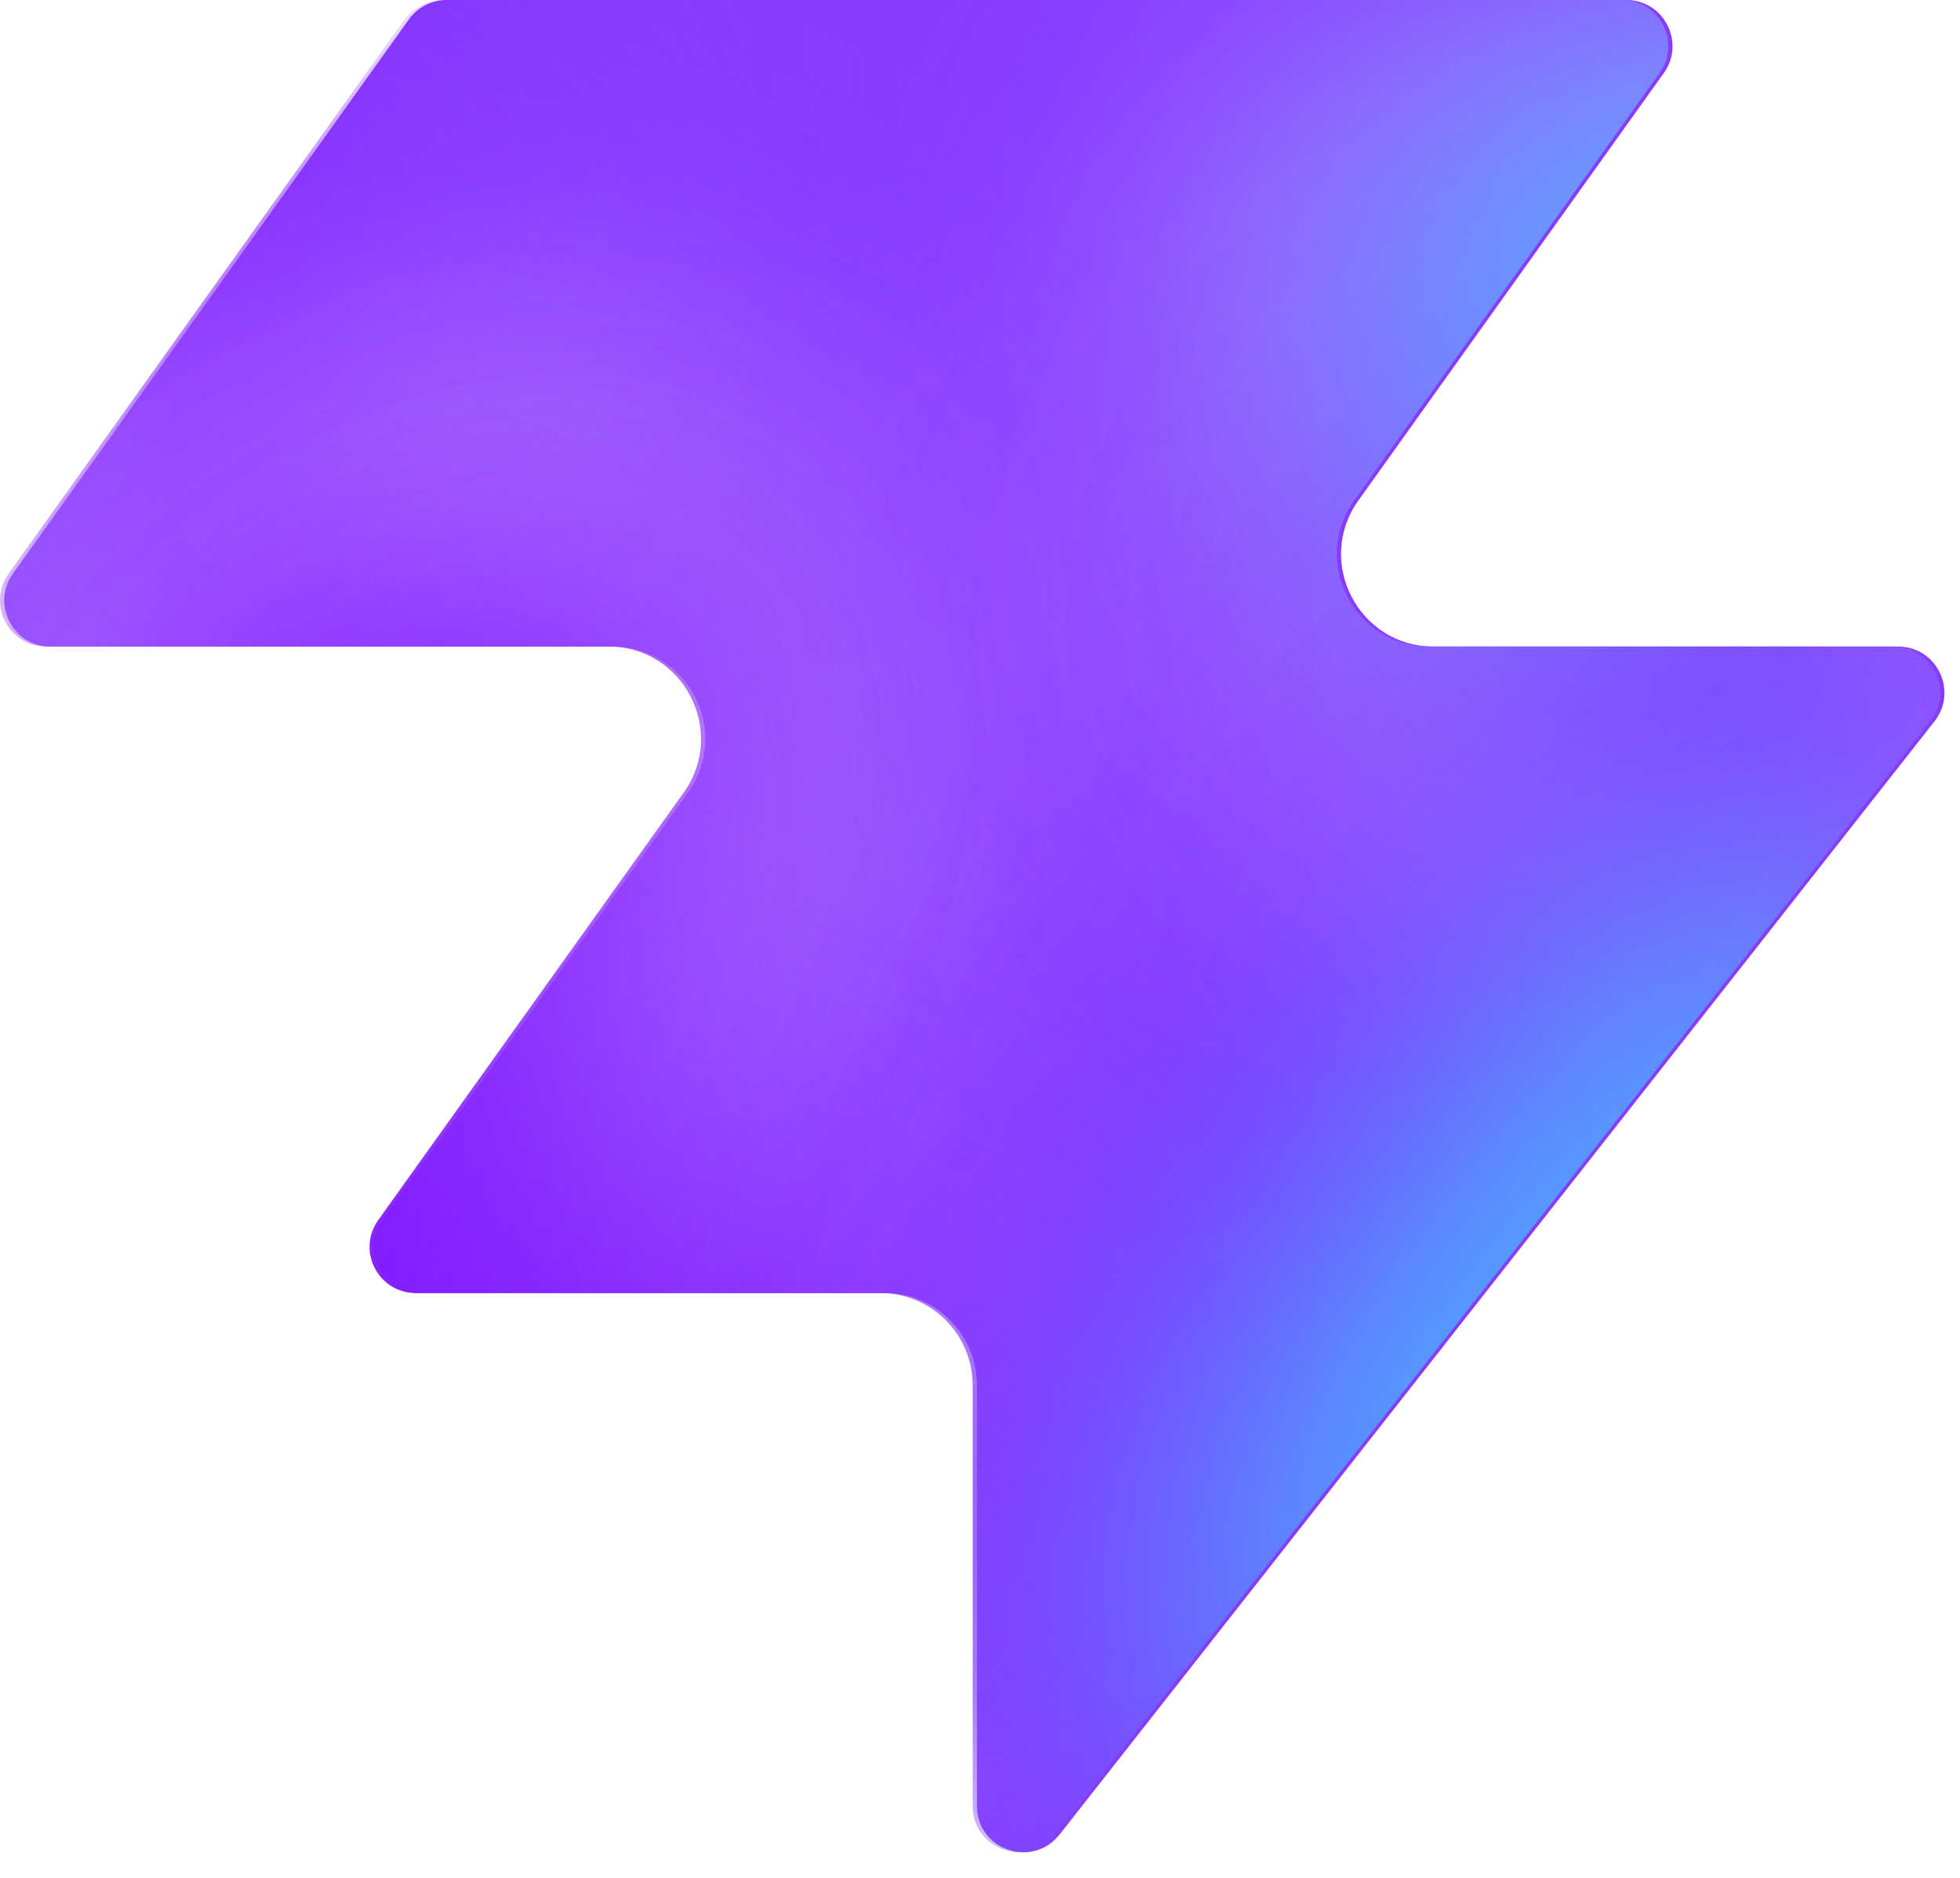
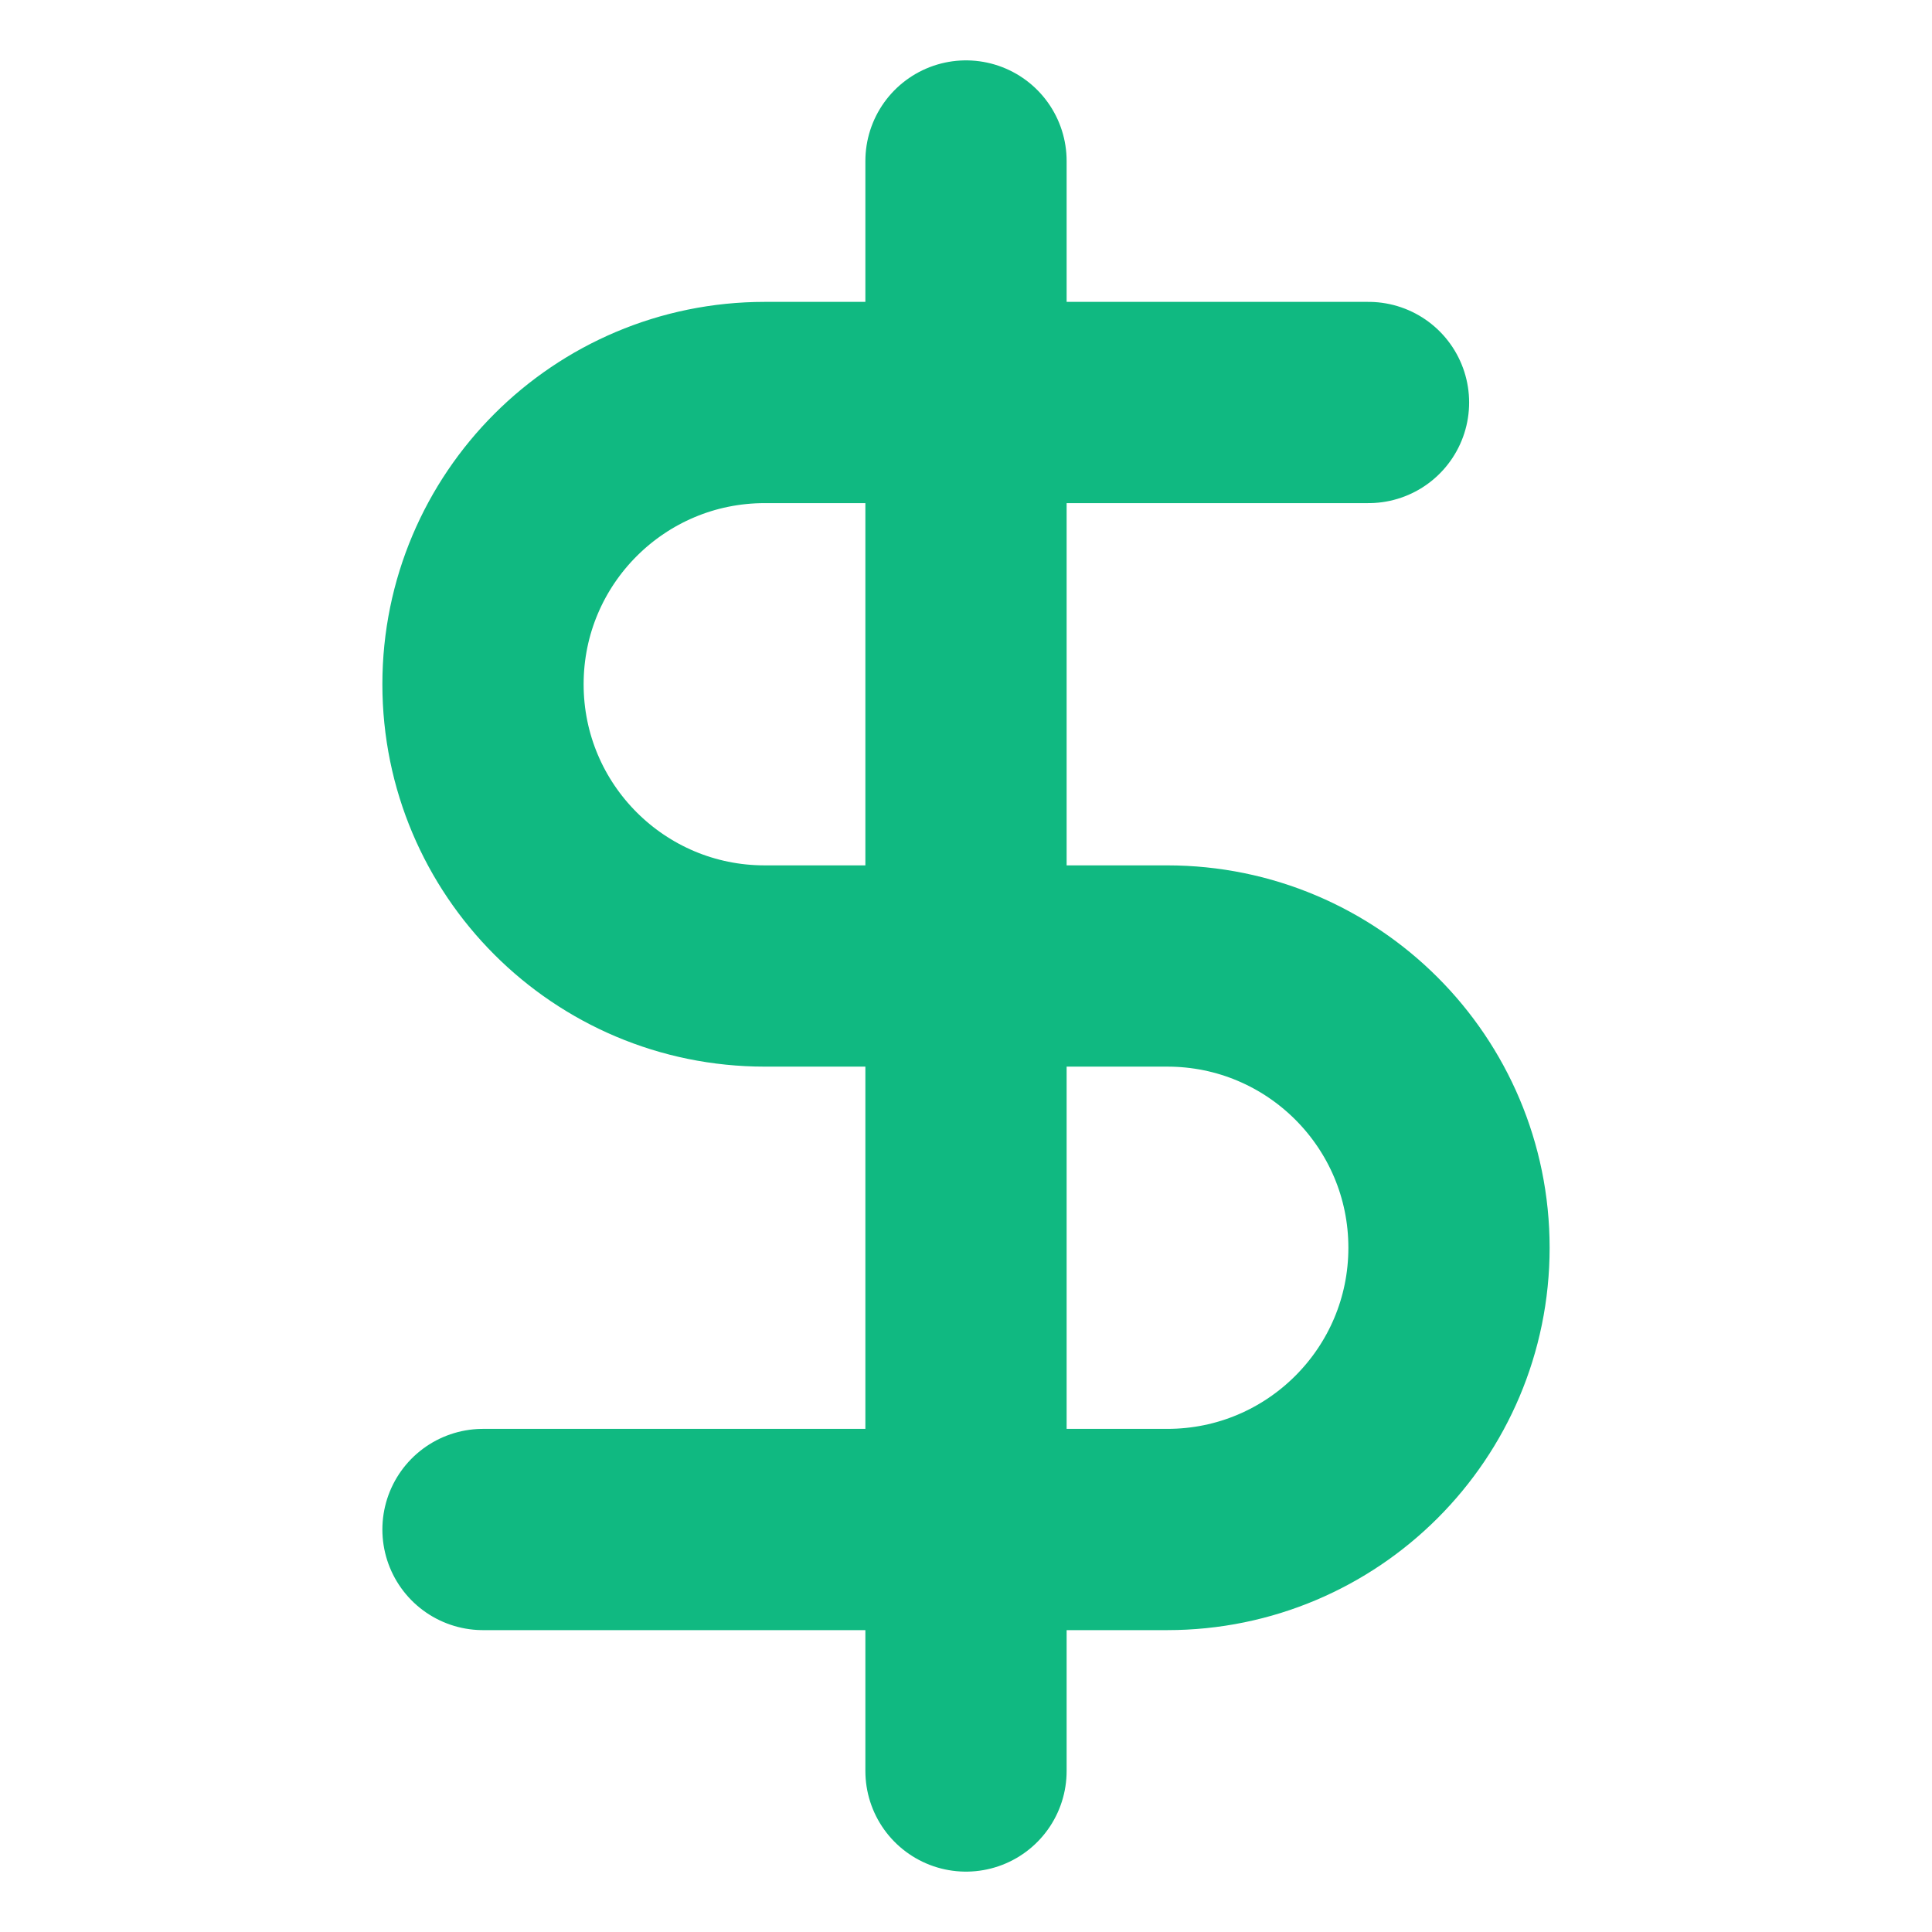
- <svg xmlns="http://www.w3.org/2000/svg" width="48" height="46" fill="none" viewBox="0 0 48 46">
-   <path fill="#863bff" d="M25.946 44.938c-.664.845-2.021.375-2.021-.698V33.937a2.26 2.26 0 0 0-2.262-2.262H10.287c-.92 0-1.456-1.04-.92-1.788l7.48-10.471c1.07-1.497 0-3.578-1.842-3.578H1.237c-.92 0-1.456-1.04-.92-1.788L10.013.474c.214-.297.556-.474.92-.474h28.894c.92 0 1.456 1.04.92 1.788l-7.48 10.471c-1.07 1.498 0 3.579 1.842 3.579h11.377c.943 0 1.473 1.088.89 1.83L25.947 44.94z" style="fill:#863bff;fill:color(display-p3 .525 .23 1);fill-opacity:1" />
-   <mask id="a" width="48" height="46" x="0" y="0" maskUnits="userSpaceOnUse" style="mask-type:alpha">
-     <path fill="#000" d="M25.842 44.938c-.664.844-2.021.375-2.021-.698V33.937a2.26 2.26 0 0 0-2.262-2.262H10.183c-.92 0-1.456-1.04-.92-1.788l7.48-10.471c1.07-1.498 0-3.579-1.842-3.579H1.133c-.92 0-1.456-1.04-.92-1.787L9.91.473c.214-.297.556-.474.92-.474h28.894c.92 0 1.456 1.04.92 1.788l-7.48 10.471c-1.07 1.498 0 3.578 1.842 3.578h11.377c.943 0 1.473 1.088.89 1.832L25.843 44.94z" style="fill:#000;fill-opacity:1" />
-   </mask>
-   <g mask="url(#a)">
-     <g filter="url(#b)">
-       <ellipse cx="5.508" cy="14.704" fill="#ede6ff" rx="5.508" ry="14.704" style="fill:#ede6ff;fill:color(display-p3 .927 .903 1);fill-opacity:1" transform="matrix(.00324 1 1 -.00324 -4.47 31.516)" />
-     </g>
-     <g filter="url(#c)">
-       <ellipse cx="10.399" cy="29.851" fill="#ede6ff" rx="10.399" ry="29.851" style="fill:#ede6ff;fill:color(display-p3 .927 .903 1);fill-opacity:1" transform="matrix(.00324 1 1 -.00324 -39.328 7.883)" />
-     </g>
-     <g filter="url(#d)">
-       <ellipse cx="5.508" cy="30.487" fill="#7e14ff" rx="5.508" ry="30.487" style="fill:#7e14ff;fill:color(display-p3 .492 .077 1);fill-opacity:1" transform="rotate(89.814 -25.913 -14.639)scale(1 -1)" />
-     </g>
-     <g filter="url(#e)">
-       <ellipse cx="5.508" cy="30.599" fill="#7e14ff" rx="5.508" ry="30.599" style="fill:#7e14ff;fill:color(display-p3 .492 .077 1);fill-opacity:1" transform="rotate(89.814 -32.644 -3.334)scale(1 -1)" />
-     </g>
-     <g filter="url(#f)">
-       <ellipse cx="5.508" cy="30.599" fill="#7e14ff" rx="5.508" ry="30.599" style="fill:#7e14ff;fill:color(display-p3 .492 .077 1);fill-opacity:1" transform="matrix(.00324 1 1 -.00324 -34.34 30.47)" />
-     </g>
-     <g filter="url(#g)">
-       <ellipse cx="14.072" cy="22.078" fill="#ede6ff" rx="14.072" ry="22.078" style="fill:#ede6ff;fill:color(display-p3 .927 .903 1);fill-opacity:1" transform="rotate(93.35 24.506 48.493)scale(-1 1)" />
-     </g>
-     <g filter="url(#h)">
-       <ellipse cx="3.47" cy="21.501" fill="#7e14ff" rx="3.47" ry="21.501" style="fill:#7e14ff;fill:color(display-p3 .492 .077 1);fill-opacity:1" transform="rotate(89.009 28.708 47.59)scale(-1 1)" />
-     </g>
-     <g filter="url(#i)">
-       <ellipse cx="3.47" cy="21.501" fill="#7e14ff" rx="3.47" ry="21.501" style="fill:#7e14ff;fill:color(display-p3 .492 .077 1);fill-opacity:1" transform="rotate(89.009 28.708 47.59)scale(-1 1)" />
-     </g>
-     <g filter="url(#j)">
-       <ellipse cx=".387" cy="8.972" fill="#7e14ff" rx="4.407" ry="29.108" style="fill:#7e14ff;fill:color(display-p3 .492 .077 1);fill-opacity:1" transform="rotate(39.51 .387 8.972)" />
-     </g>
-     <g filter="url(#k)">
-       <ellipse cx="47.523" cy="-6.092" fill="#7e14ff" rx="4.407" ry="29.108" style="fill:#7e14ff;fill:color(display-p3 .492 .077 1);fill-opacity:1" transform="rotate(37.892 47.523 -6.092)" />
-     </g>
-     <g filter="url(#l)">
-       <ellipse cx="41.412" cy="6.333" fill="#47bfff" rx="5.971" ry="9.665" style="fill:#47bfff;fill:color(display-p3 .28 .748 1);fill-opacity:1" transform="rotate(37.892 41.412 6.333)" />
-     </g>
-     <g filter="url(#m)">
-       <ellipse cx="-1.879" cy="38.332" fill="#7e14ff" rx="4.407" ry="29.108" style="fill:#7e14ff;fill:color(display-p3 .492 .077 1);fill-opacity:1" transform="rotate(37.892 -1.88 38.332)" />
-     </g>
-     <g filter="url(#n)">
-       <ellipse cx="-1.879" cy="38.332" fill="#7e14ff" rx="4.407" ry="29.108" style="fill:#7e14ff;fill:color(display-p3 .492 .077 1);fill-opacity:1" transform="rotate(37.892 -1.88 38.332)" />
-     </g>
-     <g filter="url(#o)">
-       <ellipse cx="35.651" cy="29.907" fill="#7e14ff" rx="4.407" ry="29.108" style="fill:#7e14ff;fill:color(display-p3 .492 .077 1);fill-opacity:1" transform="rotate(37.892 35.651 29.907)" />
-     </g>
-     <g filter="url(#p)">
-       <ellipse cx="38.418" cy="32.4" fill="#47bfff" rx="5.971" ry="15.297" style="fill:#47bfff;fill:color(display-p3 .28 .748 1);fill-opacity:1" transform="rotate(37.892 38.418 32.4)" />
-     </g>
-   </g>
-   <defs>
-     <filter id="b" width="60.045" height="41.654" x="-19.77" y="16.149" color-interpolation-filters="sRGB" filterUnits="userSpaceOnUse">
-       <feFlood flood-opacity="0" result="BackgroundImageFix" />
-       <feBlend in="SourceGraphic" in2="BackgroundImageFix" result="shape" />
-       <feGaussianBlur result="effect1_foregroundBlur_2002_17158" stdDeviation="7.659" />
-     </filter>
-     <filter id="c" width="90.34" height="51.437" x="-54.613" y="-7.533" color-interpolation-filters="sRGB" filterUnits="userSpaceOnUse">
-       <feFlood flood-opacity="0" result="BackgroundImageFix" />
-       <feBlend in="SourceGraphic" in2="BackgroundImageFix" result="shape" />
-       <feGaussianBlur result="effect1_foregroundBlur_2002_17158" stdDeviation="7.659" />
-     </filter>
-     <filter id="d" width="79.355" height="29.4" x="-49.64" y="2.03" color-interpolation-filters="sRGB" filterUnits="userSpaceOnUse">
-       <feFlood flood-opacity="0" result="BackgroundImageFix" />
-       <feBlend in="SourceGraphic" in2="BackgroundImageFix" result="shape" />
-       <feGaussianBlur result="effect1_foregroundBlur_2002_17158" stdDeviation="4.596" />
-     </filter>
-     <filter id="e" width="79.579" height="29.4" x="-45.045" y="20.029" color-interpolation-filters="sRGB" filterUnits="userSpaceOnUse">
-       <feFlood flood-opacity="0" result="BackgroundImageFix" />
-       <feBlend in="SourceGraphic" in2="BackgroundImageFix" result="shape" />
-       <feGaussianBlur result="effect1_foregroundBlur_2002_17158" stdDeviation="4.596" />
-     </filter>
-     <filter id="f" width="79.579" height="29.4" x="-43.513" y="21.178" color-interpolation-filters="sRGB" filterUnits="userSpaceOnUse">
-       <feFlood flood-opacity="0" result="BackgroundImageFix" />
-       <feBlend in="SourceGraphic" in2="BackgroundImageFix" result="shape" />
-       <feGaussianBlur result="effect1_foregroundBlur_2002_17158" stdDeviation="4.596" />
-     </filter>
-     <filter id="g" width="74.749" height="58.852" x="15.756" y="-17.901" color-interpolation-filters="sRGB" filterUnits="userSpaceOnUse">
-       <feFlood flood-opacity="0" result="BackgroundImageFix" />
-       <feBlend in="SourceGraphic" in2="BackgroundImageFix" result="shape" />
-       <feGaussianBlur result="effect1_foregroundBlur_2002_17158" stdDeviation="7.659" />
-     </filter>
-     <filter id="h" width="61.377" height="25.362" x="23.548" y="2.284" color-interpolation-filters="sRGB" filterUnits="userSpaceOnUse">
-       <feFlood flood-opacity="0" result="BackgroundImageFix" />
-       <feBlend in="SourceGraphic" in2="BackgroundImageFix" result="shape" />
-       <feGaussianBlur result="effect1_foregroundBlur_2002_17158" stdDeviation="4.596" />
-     </filter>
-     <filter id="i" width="61.377" height="25.362" x="23.548" y="2.284" color-interpolation-filters="sRGB" filterUnits="userSpaceOnUse">
-       <feFlood flood-opacity="0" result="BackgroundImageFix" />
-       <feBlend in="SourceGraphic" in2="BackgroundImageFix" result="shape" />
-       <feGaussianBlur result="effect1_foregroundBlur_2002_17158" stdDeviation="4.596" />
-     </filter>
-     <filter id="j" width="56.045" height="63.649" x="-27.636" y="-22.853" color-interpolation-filters="sRGB" filterUnits="userSpaceOnUse">
-       <feFlood flood-opacity="0" result="BackgroundImageFix" />
-       <feBlend in="SourceGraphic" in2="BackgroundImageFix" result="shape" />
-       <feGaussianBlur result="effect1_foregroundBlur_2002_17158" stdDeviation="4.596" />
-     </filter>
-     <filter id="k" width="54.814" height="64.646" x="20.116" y="-38.415" color-interpolation-filters="sRGB" filterUnits="userSpaceOnUse">
-       <feFlood flood-opacity="0" result="BackgroundImageFix" />
-       <feBlend in="SourceGraphic" in2="BackgroundImageFix" result="shape" />
-       <feGaussianBlur result="effect1_foregroundBlur_2002_17158" stdDeviation="4.596" />
-     </filter>
-     <filter id="l" width="33.541" height="35.313" x="24.641" y="-11.323" color-interpolation-filters="sRGB" filterUnits="userSpaceOnUse">
-       <feFlood flood-opacity="0" result="BackgroundImageFix" />
-       <feBlend in="SourceGraphic" in2="BackgroundImageFix" result="shape" />
-       <feGaussianBlur result="effect1_foregroundBlur_2002_17158" stdDeviation="4.596" />
-     </filter>
-     <filter id="m" width="54.814" height="64.646" x="-29.286" y="6.009" color-interpolation-filters="sRGB" filterUnits="userSpaceOnUse">
-       <feFlood flood-opacity="0" result="BackgroundImageFix" />
-       <feBlend in="SourceGraphic" in2="BackgroundImageFix" result="shape" />
-       <feGaussianBlur result="effect1_foregroundBlur_2002_17158" stdDeviation="4.596" />
-     </filter>
-     <filter id="n" width="54.814" height="64.646" x="-29.286" y="6.009" color-interpolation-filters="sRGB" filterUnits="userSpaceOnUse">
-       <feFlood flood-opacity="0" result="BackgroundImageFix" />
-       <feBlend in="SourceGraphic" in2="BackgroundImageFix" result="shape" />
-       <feGaussianBlur result="effect1_foregroundBlur_2002_17158" stdDeviation="4.596" />
-     </filter>
-     <filter id="o" width="54.814" height="64.646" x="8.244" y="-2.416" color-interpolation-filters="sRGB" filterUnits="userSpaceOnUse">
-       <feFlood flood-opacity="0" result="BackgroundImageFix" />
-       <feBlend in="SourceGraphic" in2="BackgroundImageFix" result="shape" />
-       <feGaussianBlur result="effect1_foregroundBlur_2002_17158" stdDeviation="4.596" />
-     </filter>
-     <filter id="p" width="39.409" height="43.623" x="18.713" y="10.588" color-interpolation-filters="sRGB" filterUnits="userSpaceOnUse">
-       <feFlood flood-opacity="0" result="BackgroundImageFix" />
-       <feBlend in="SourceGraphic" in2="BackgroundImageFix" result="shape" />
-       <feGaussianBlur result="effect1_foregroundBlur_2002_17158" stdDeviation="4.596" />
-     </filter>
-   </defs>
+ <svg xmlns="http://www.w3.org/2000/svg" viewBox="0 0 24 24" fill="none" stroke="#10b981" stroke-width="2.5" stroke-linecap="round" stroke-linejoin="round">
+   <path d="M12 2v20M17 5H9.5a3.5 3.5 0 0 0 0 7h5a3.5 3.5 0 0 1 0 7H6" />
</svg>
